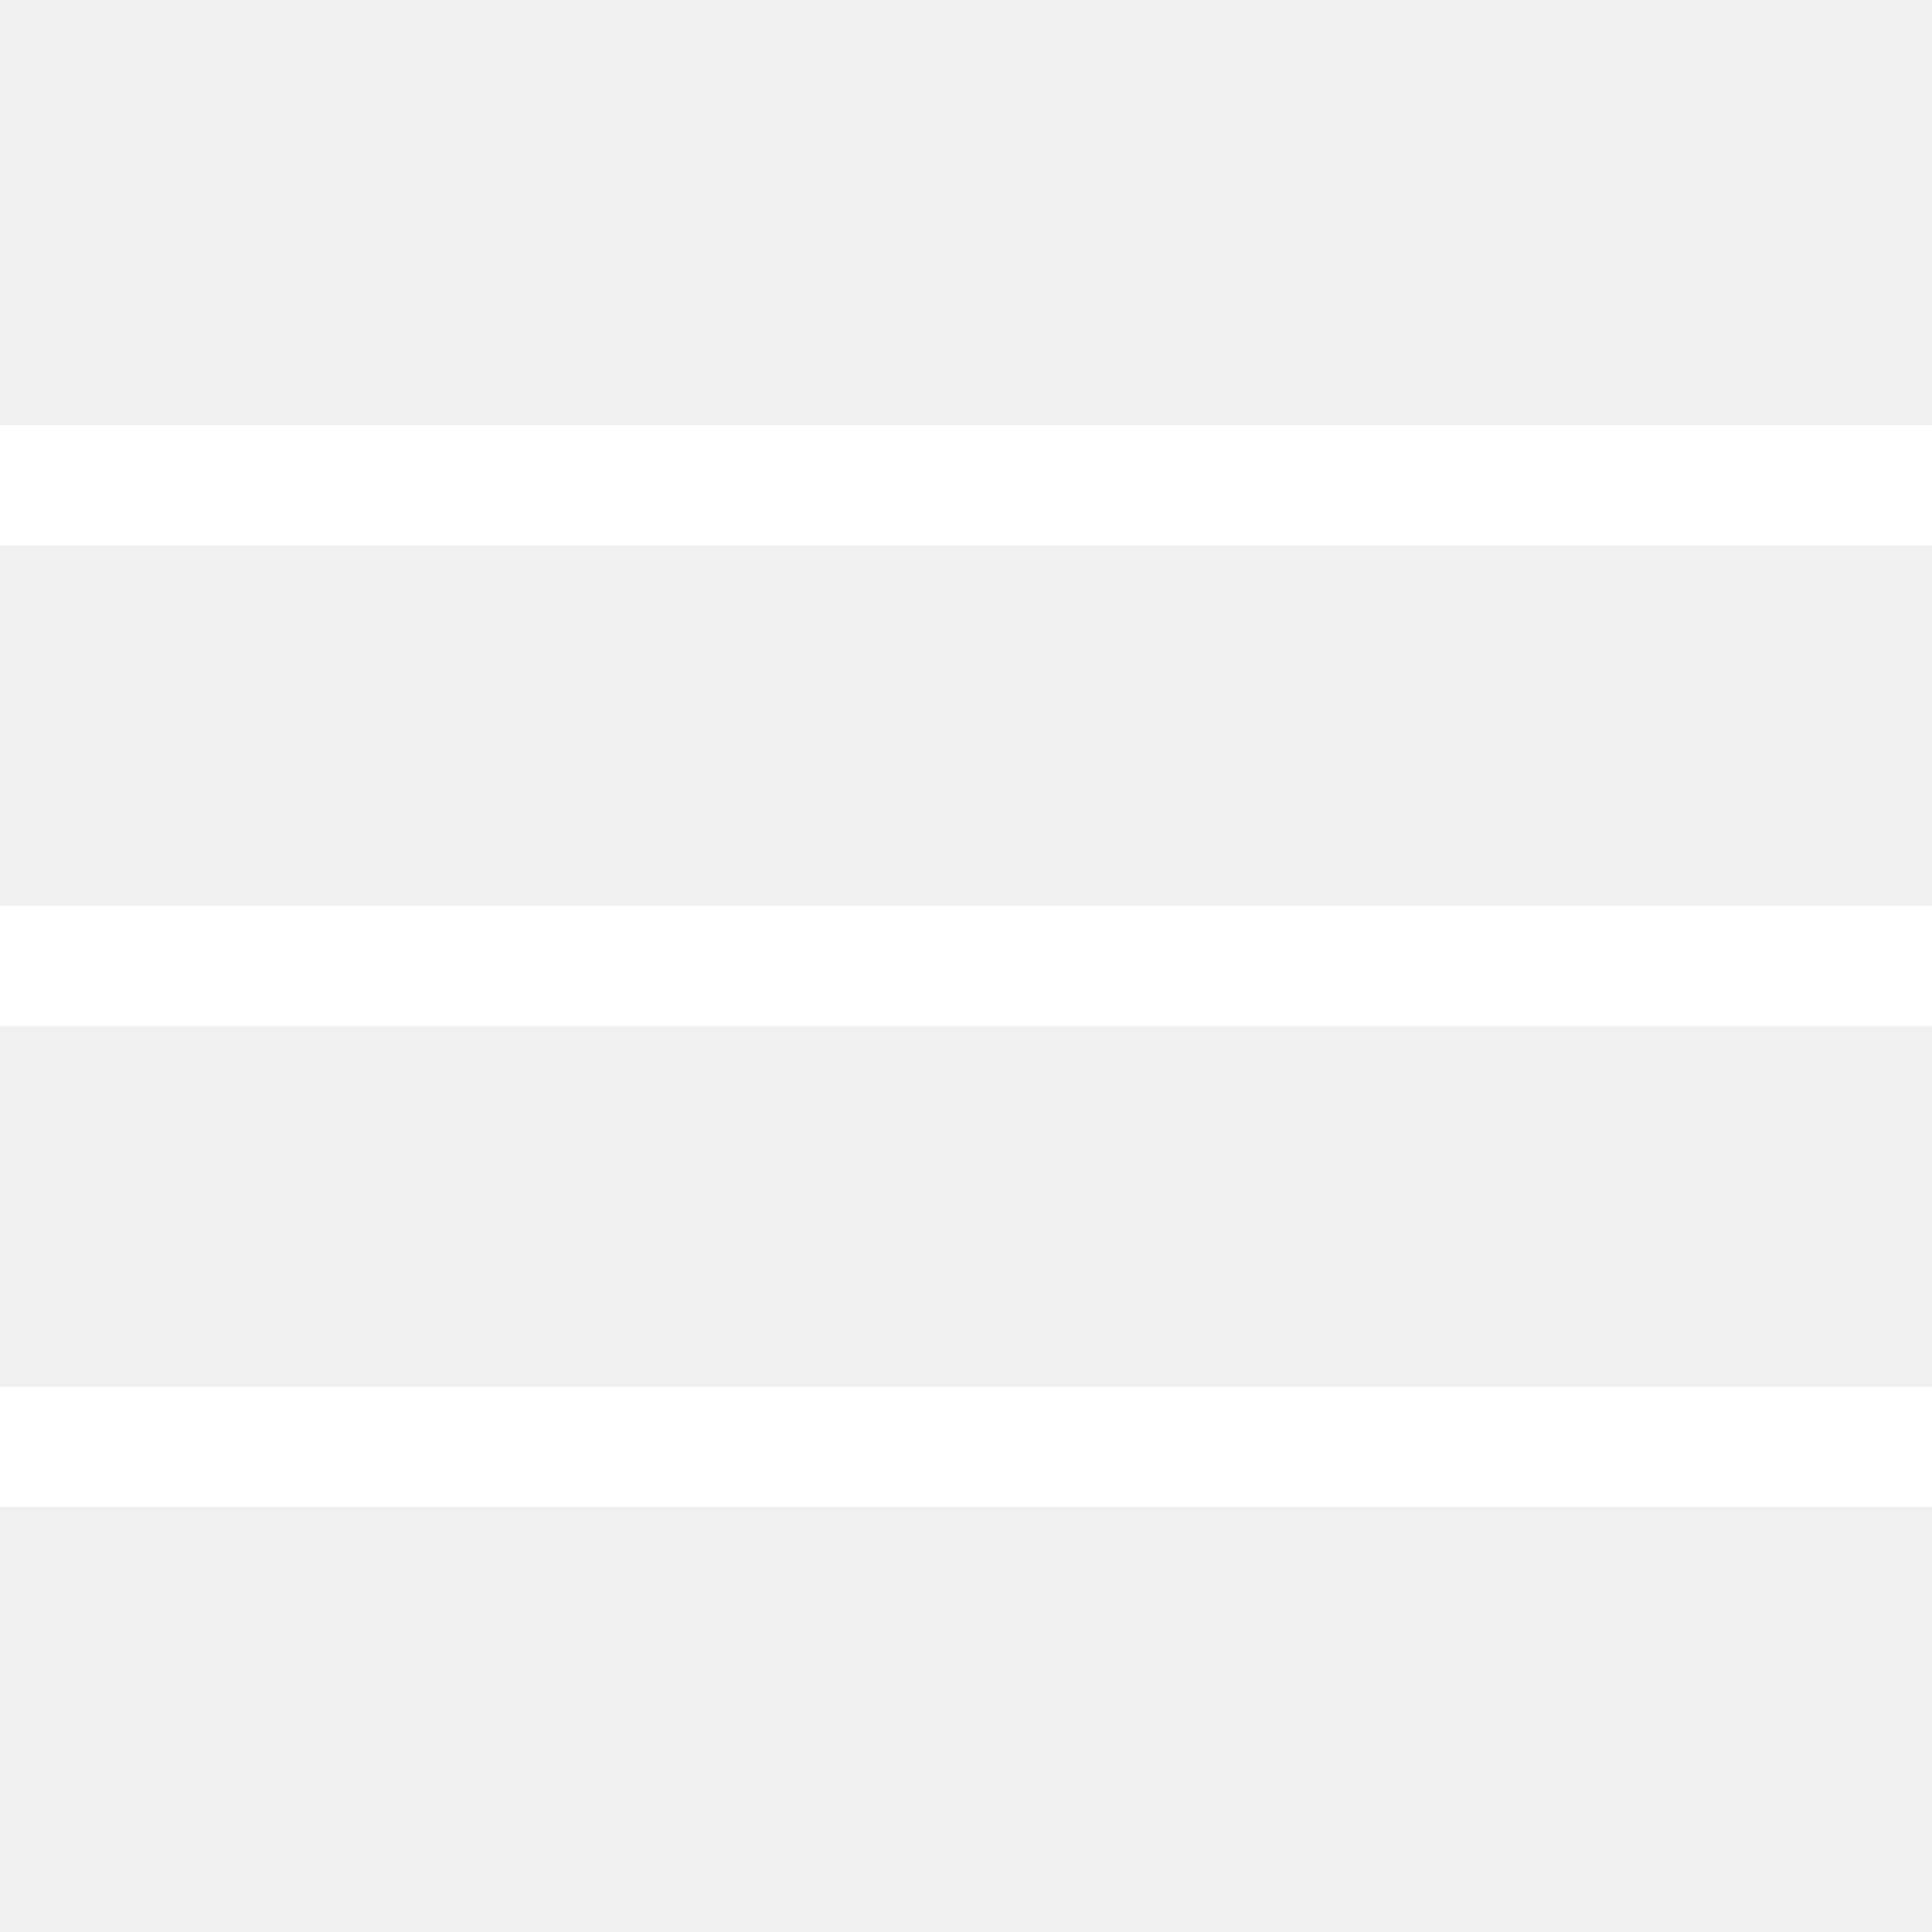
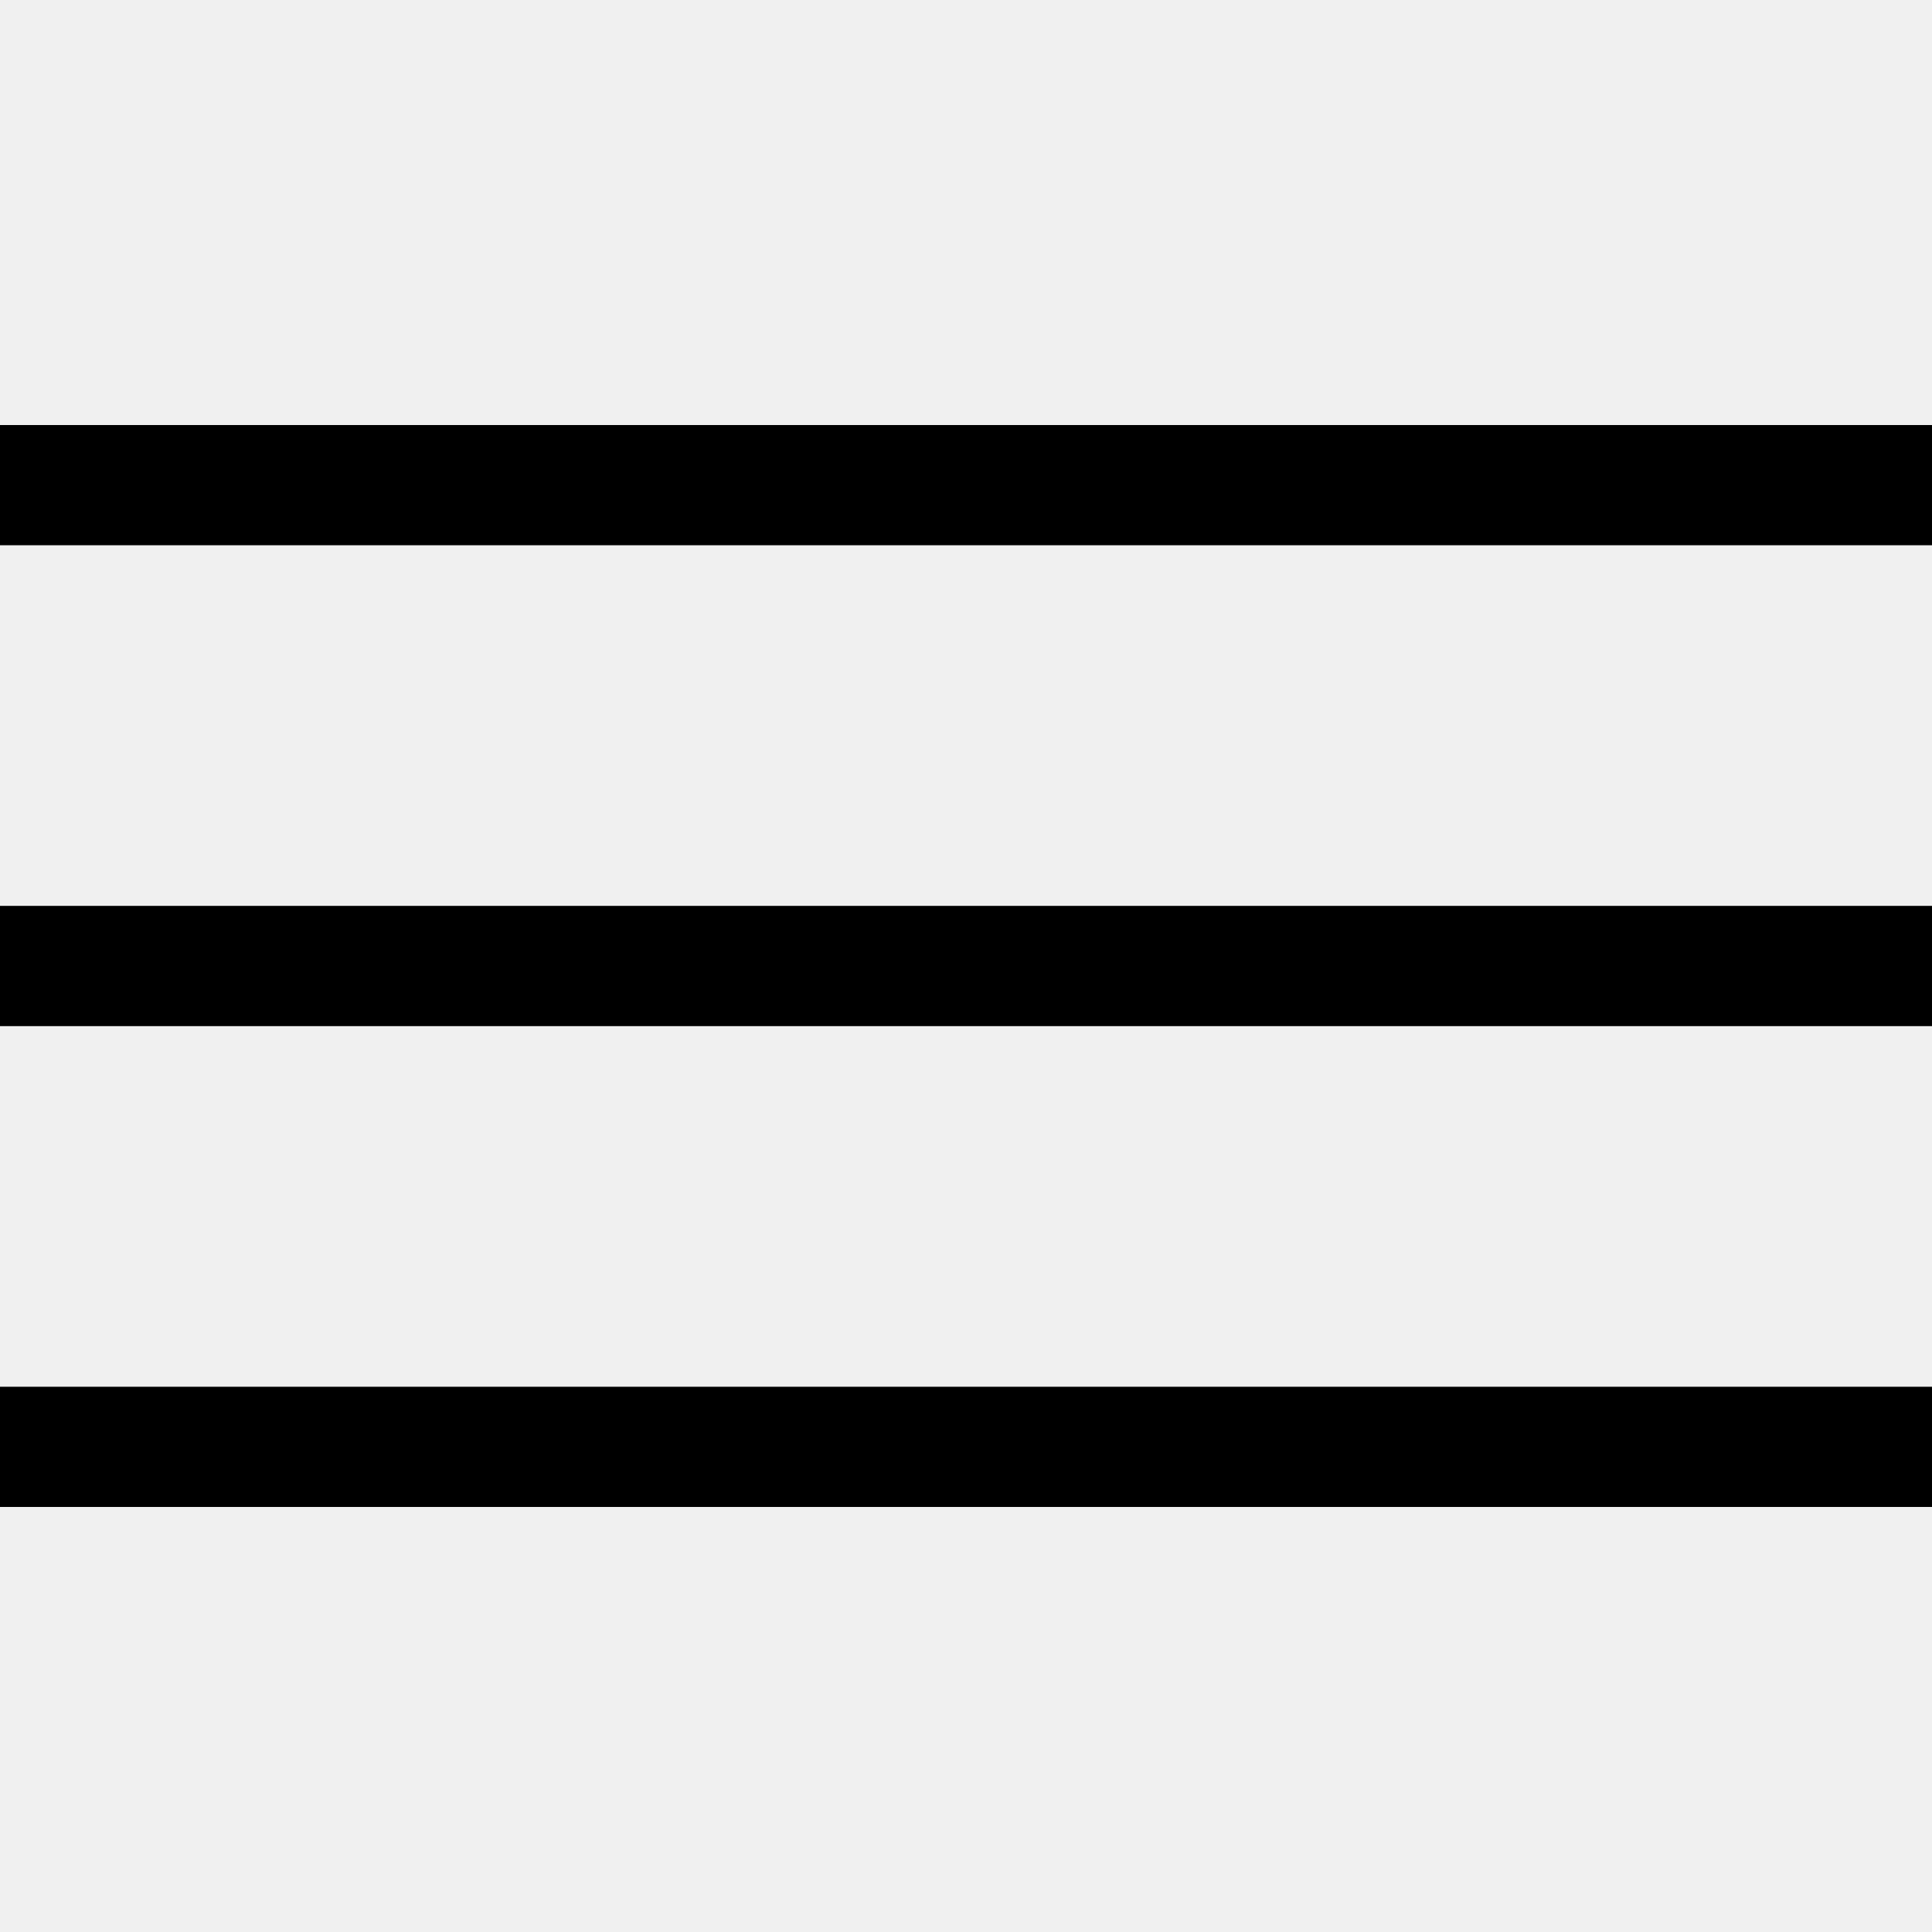
- <svg xmlns="http://www.w3.org/2000/svg" width="50" height="50" viewBox="0 0 50 50" fill="none">
-   <path d="M0 11H50V14.111H0V11Z" fill="white" />
-   <path d="M0 23.444H50V26.556H0V23.444Z" fill="white" />
-   <path d="M0 35.889H50V39H0V35.889Z" fill="white" />
+ <svg xmlns="http://www.w3.org/2000/svg" width="50" height="50" viewBox="0 0 50 50">
+   <path d="M0 11H50V14.111H0V11Z" />
+   <path d="M0 23.444H50V26.556H0V23.444Z" />
+   <path d="M0 35.889H50V39H0V35.889Z" />
</svg>
